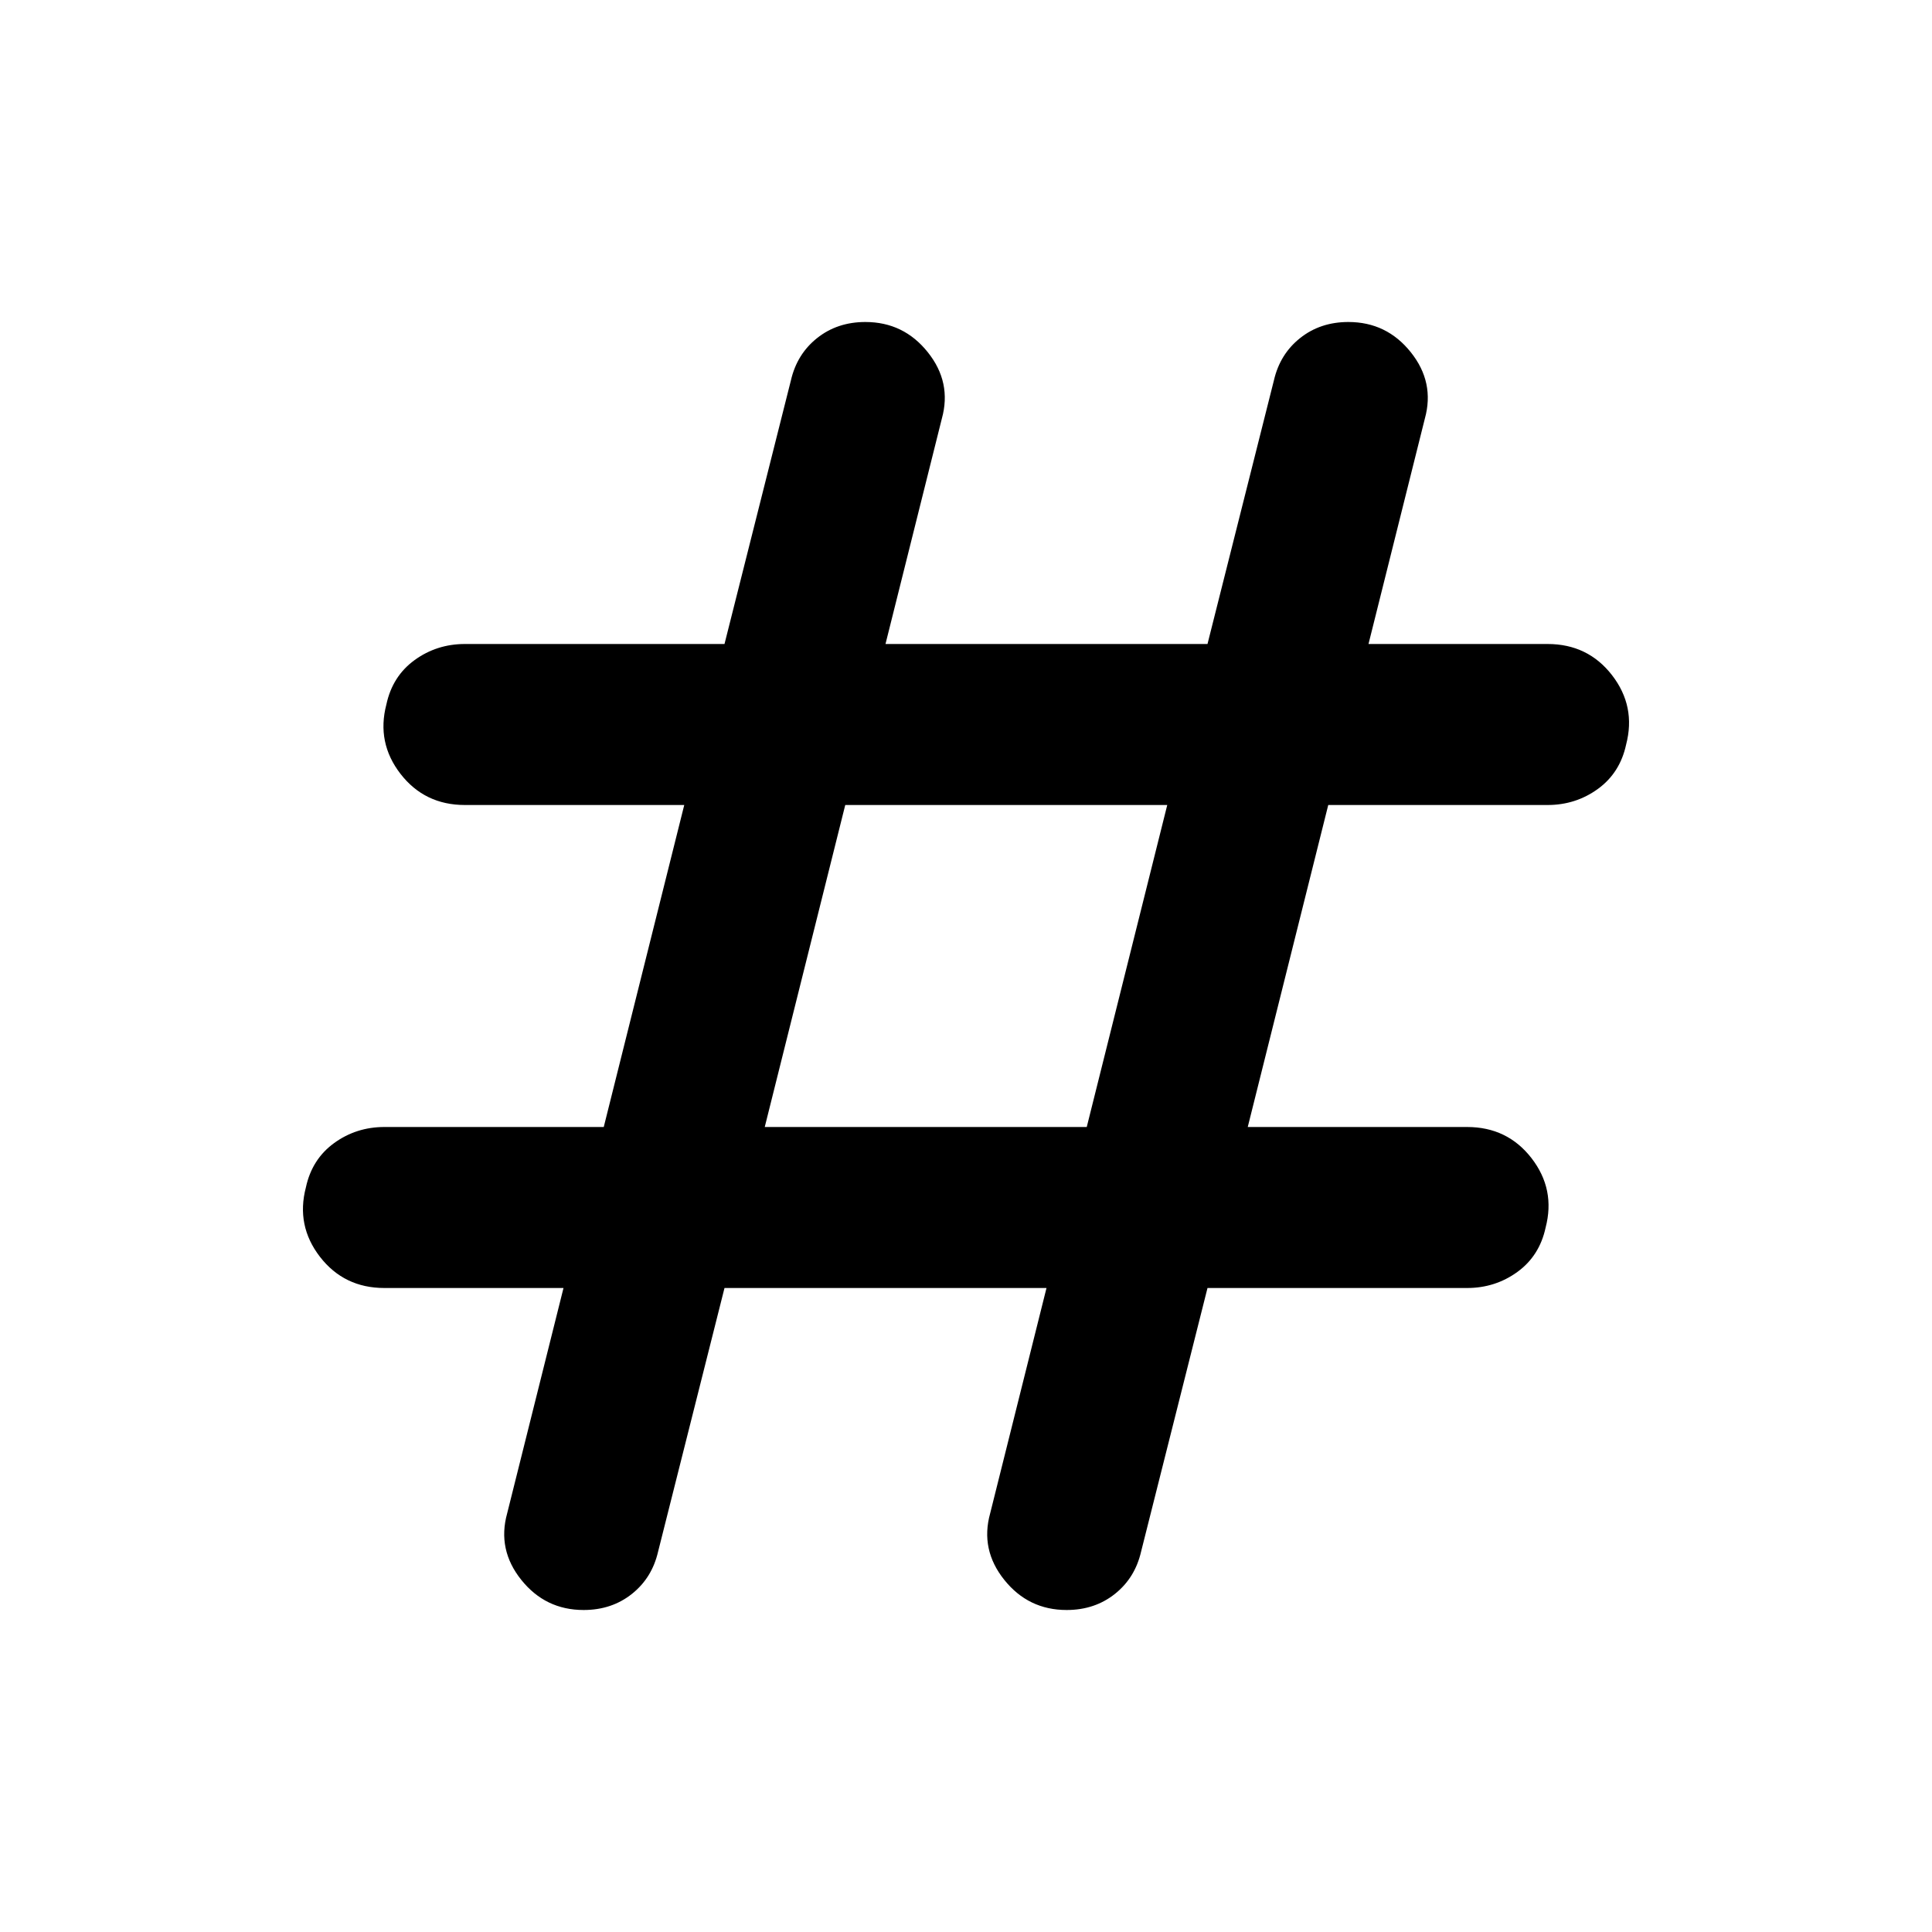
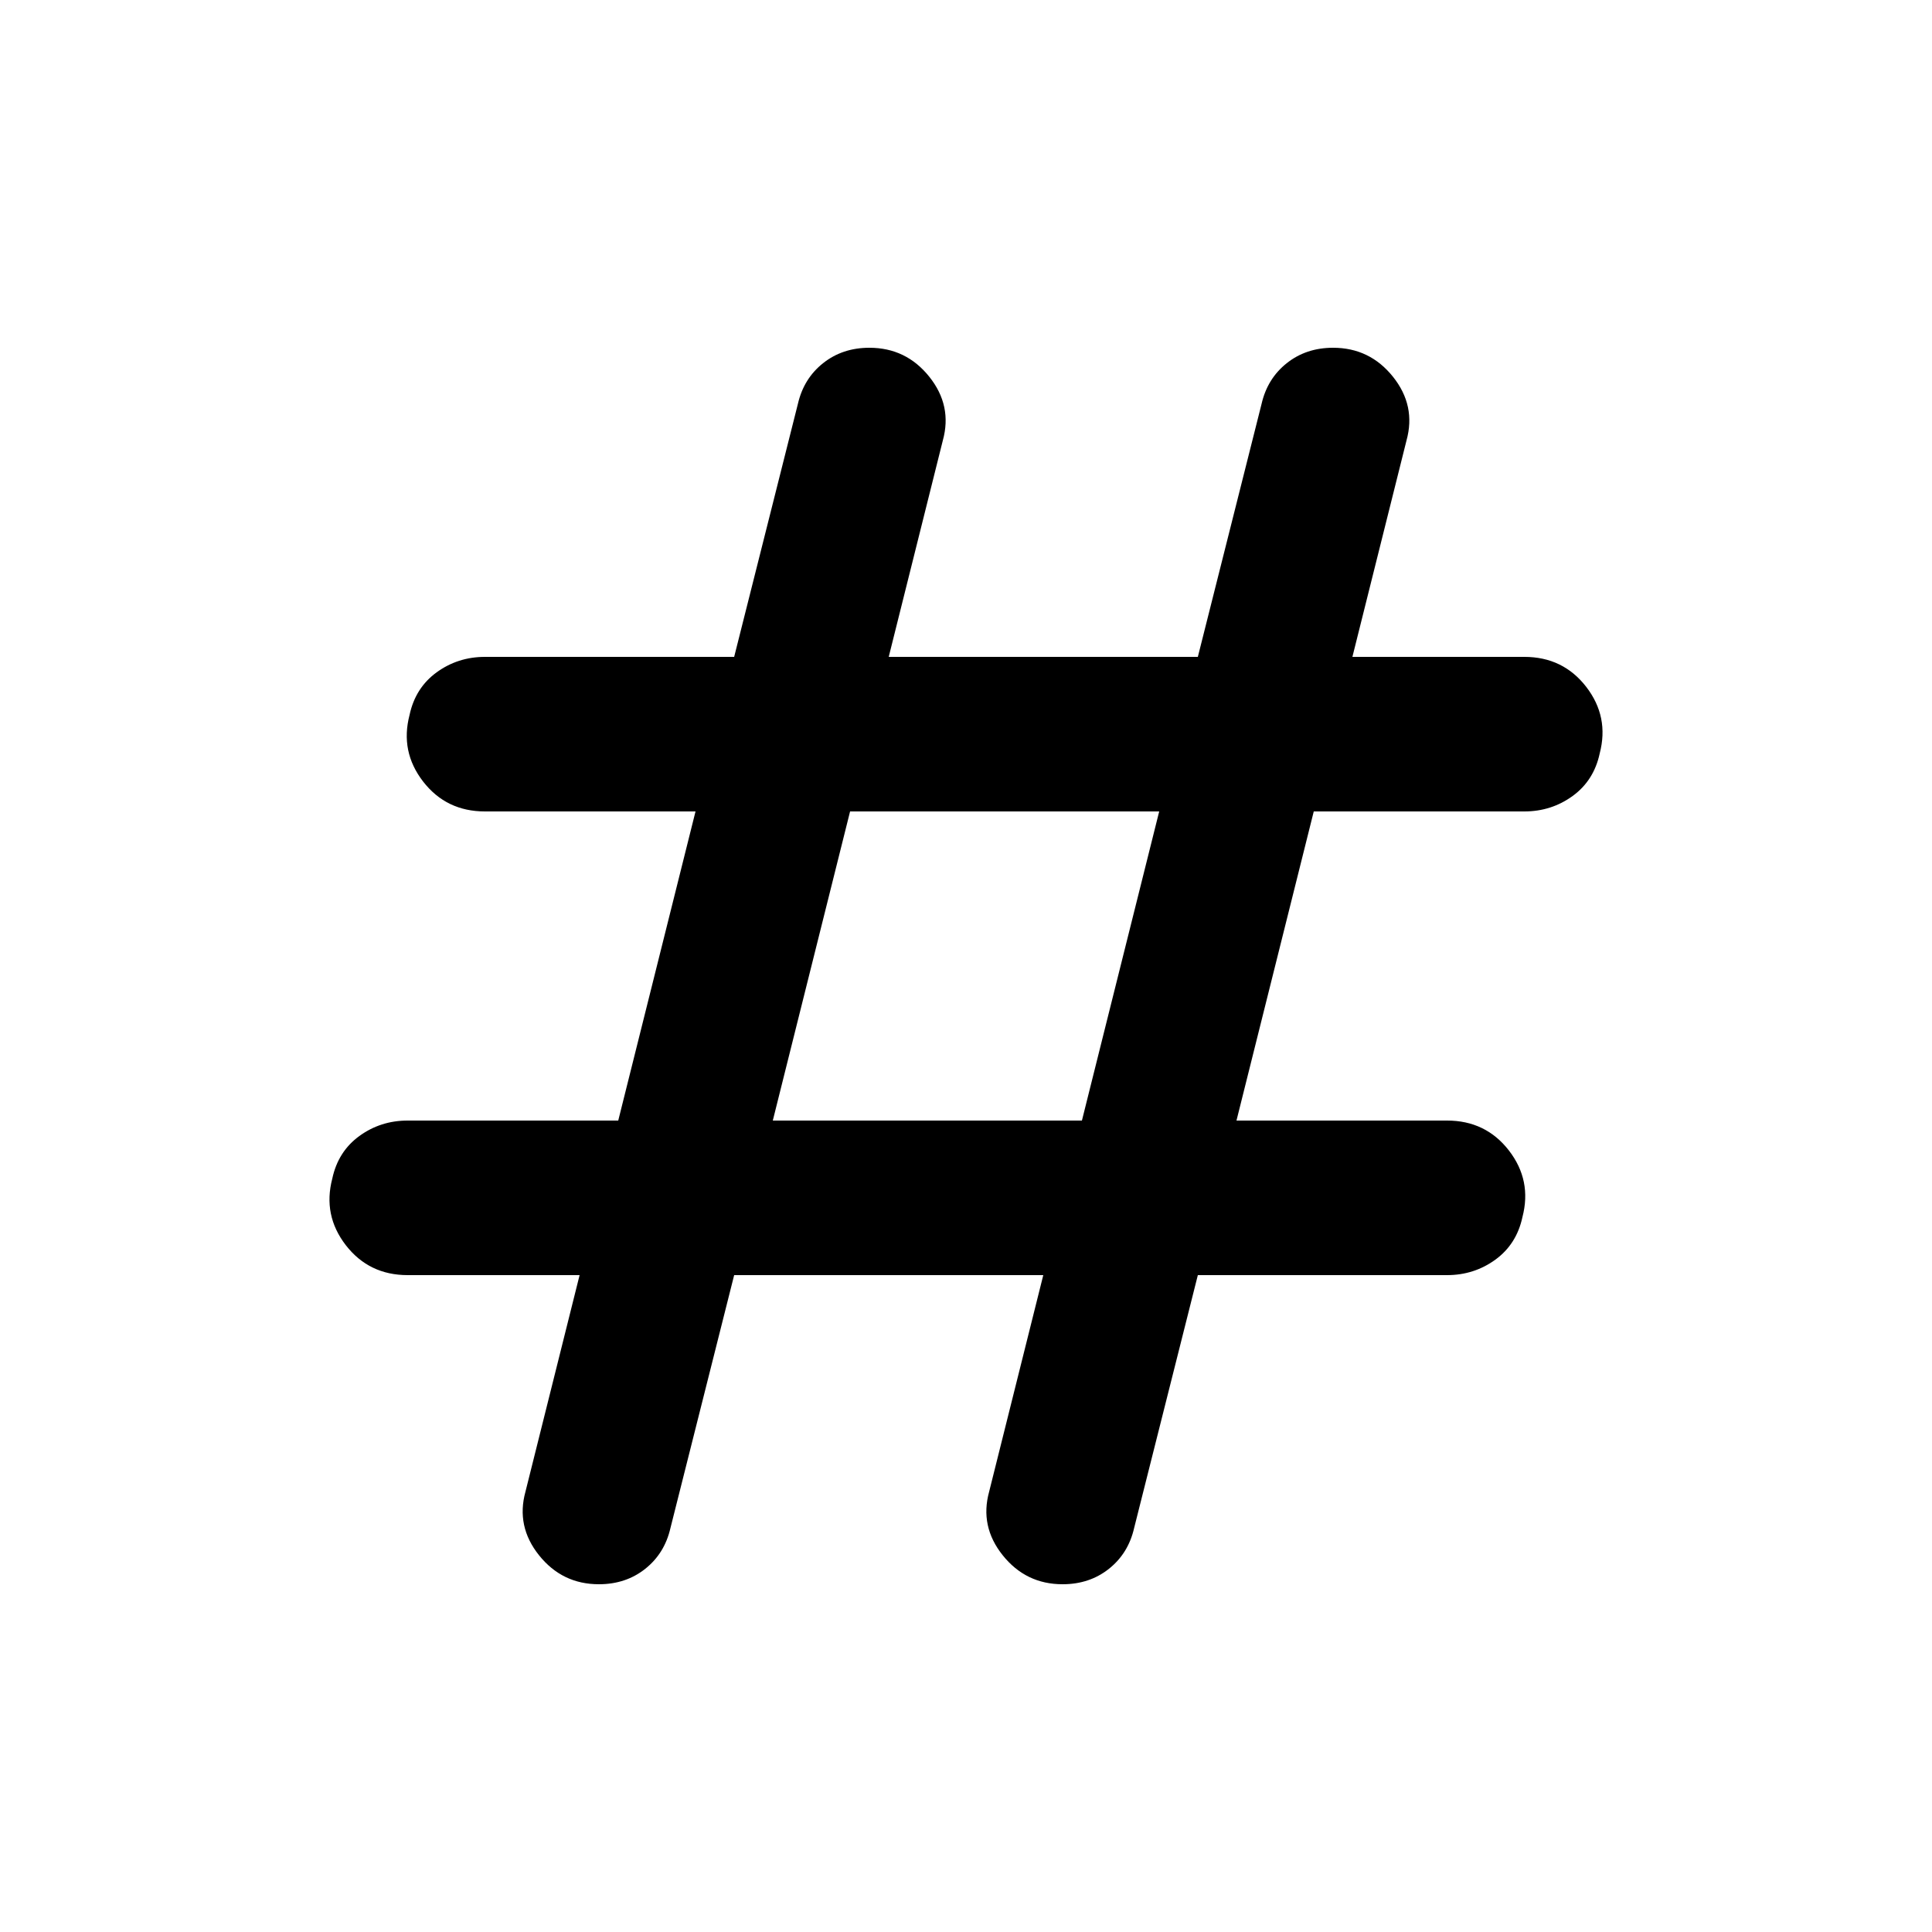
- <svg xmlns="http://www.w3.org/2000/svg" width="24" height="24" viewBox="0 0 24 24" fill="none">
-   <mask id="mask0_813_12093" style="mask-type:alpha" maskUnits="userSpaceOnUse" x="0" y="0" width="24" height="24">
-     <rect width="24" height="24" fill="#D9D9D9" />
+ <svg xmlns="http://www.w3.org/2000/svg" width="25" height="25" viewBox="0 0 25 25" fill="none">
+   <mask id="mask0_239_1574" style="mask-type:alpha" maskUnits="userSpaceOnUse" x="0" y="0" width="25" height="25">
+     <rect x="0.5" y="0.5" width="24" height="24" fill="#D9D9D9" />
  </mask>
-   <g mask="url(#mask0_813_12093)">
-     <path d="M7.25 20C6.933 20 6.675 19.875 6.475 19.625C6.275 19.375 6.217 19.1 6.3 18.8L7 16H4.775C4.442 16 4.175 15.871 3.975 15.613C3.775 15.354 3.717 15.067 3.8 14.75C3.85 14.517 3.967 14.333 4.15 14.2C4.333 14.067 4.542 14 4.775 14H7.5L8.5 10H5.775C5.442 10 5.175 9.871 4.975 9.613C4.775 9.354 4.717 9.067 4.8 8.75C4.85 8.517 4.967 8.333 5.15 8.2C5.333 8.067 5.542 8 5.775 8H9L9.825 4.725C9.875 4.508 9.983 4.333 10.15 4.2C10.317 4.067 10.517 4 10.75 4C11.067 4 11.325 4.125 11.525 4.375C11.725 4.625 11.783 4.9 11.7 5.2L11 8H15L15.825 4.725C15.875 4.508 15.983 4.333 16.15 4.2C16.317 4.067 16.517 4 16.75 4C17.067 4 17.325 4.125 17.525 4.375C17.725 4.625 17.783 4.9 17.7 5.2L17 8H19.225C19.558 8 19.825 8.129 20.025 8.387C20.225 8.646 20.283 8.933 20.2 9.25C20.15 9.483 20.033 9.667 19.85 9.8C19.667 9.933 19.458 10 19.225 10H16.5L15.5 14H18.225C18.558 14 18.825 14.129 19.025 14.387C19.225 14.646 19.283 14.933 19.2 15.25C19.15 15.483 19.033 15.667 18.85 15.8C18.667 15.933 18.458 16 18.225 16H15L14.175 19.275C14.125 19.492 14.017 19.667 13.85 19.8C13.683 19.933 13.483 20 13.25 20C12.933 20 12.675 19.875 12.475 19.625C12.275 19.375 12.217 19.1 12.3 18.8L13 16H9L8.175 19.275C8.125 19.492 8.017 19.667 7.85 19.8C7.683 19.933 7.483 20 7.25 20ZM9.5 14H13.5L14.5 10H10.5L9.5 14Z" fill="black" />
+   <g mask="url(#mask0_239_1574)">
+     <path d="M7.75 20.5C7.433 20.5 7.175 20.375 6.975 20.125C6.775 19.875 6.717 19.6 6.8 19.3L7.5 16.5H5.275C4.942 16.5 4.675 16.371 4.475 16.113C4.275 15.854 4.217 15.567 4.3 15.25C4.35 15.017 4.467 14.833 4.65 14.7C4.833 14.567 5.042 14.5 5.275 14.5H8L9 10.5H6.275C5.942 10.5 5.675 10.371 5.475 10.113C5.275 9.854 5.217 9.567 5.3 9.25C5.35 9.017 5.467 8.833 5.65 8.7C5.833 8.567 6.042 8.5 6.275 8.5H9.5L10.325 5.225C10.375 5.008 10.483 4.833 10.65 4.7C10.817 4.567 11.017 4.5 11.25 4.5C11.567 4.5 11.825 4.625 12.025 4.875C12.225 5.125 12.283 5.4 12.2 5.7L11.5 8.5H15.5L16.325 5.225C16.375 5.008 16.483 4.833 16.65 4.7C16.817 4.567 17.017 4.5 17.25 4.5C17.567 4.5 17.825 4.625 18.025 4.875C18.225 5.125 18.283 5.4 18.2 5.7L17.5 8.5H19.725C20.058 8.5 20.325 8.629 20.525 8.887C20.725 9.146 20.783 9.433 20.7 9.75C20.65 9.983 20.533 10.167 20.35 10.3C20.167 10.433 19.958 10.5 19.725 10.5H17L16 14.5H18.725C19.058 14.5 19.325 14.629 19.525 14.887C19.725 15.146 19.783 15.433 19.7 15.75C19.65 15.983 19.533 16.167 19.35 16.3C19.167 16.433 18.958 16.5 18.725 16.5H15.5L14.675 19.775C14.625 19.992 14.517 20.167 14.35 20.3C14.183 20.433 13.983 20.5 13.75 20.5C13.433 20.5 13.175 20.375 12.975 20.125C12.775 19.875 12.717 19.6 12.8 19.3L13.5 16.5H9.5L8.675 19.775C8.625 19.992 8.517 20.167 8.35 20.3C8.183 20.433 7.983 20.5 7.75 20.5ZM10 14.5H14L15 10.5H11L10 14.5Z" fill="black" />
  </g>
</svg>
